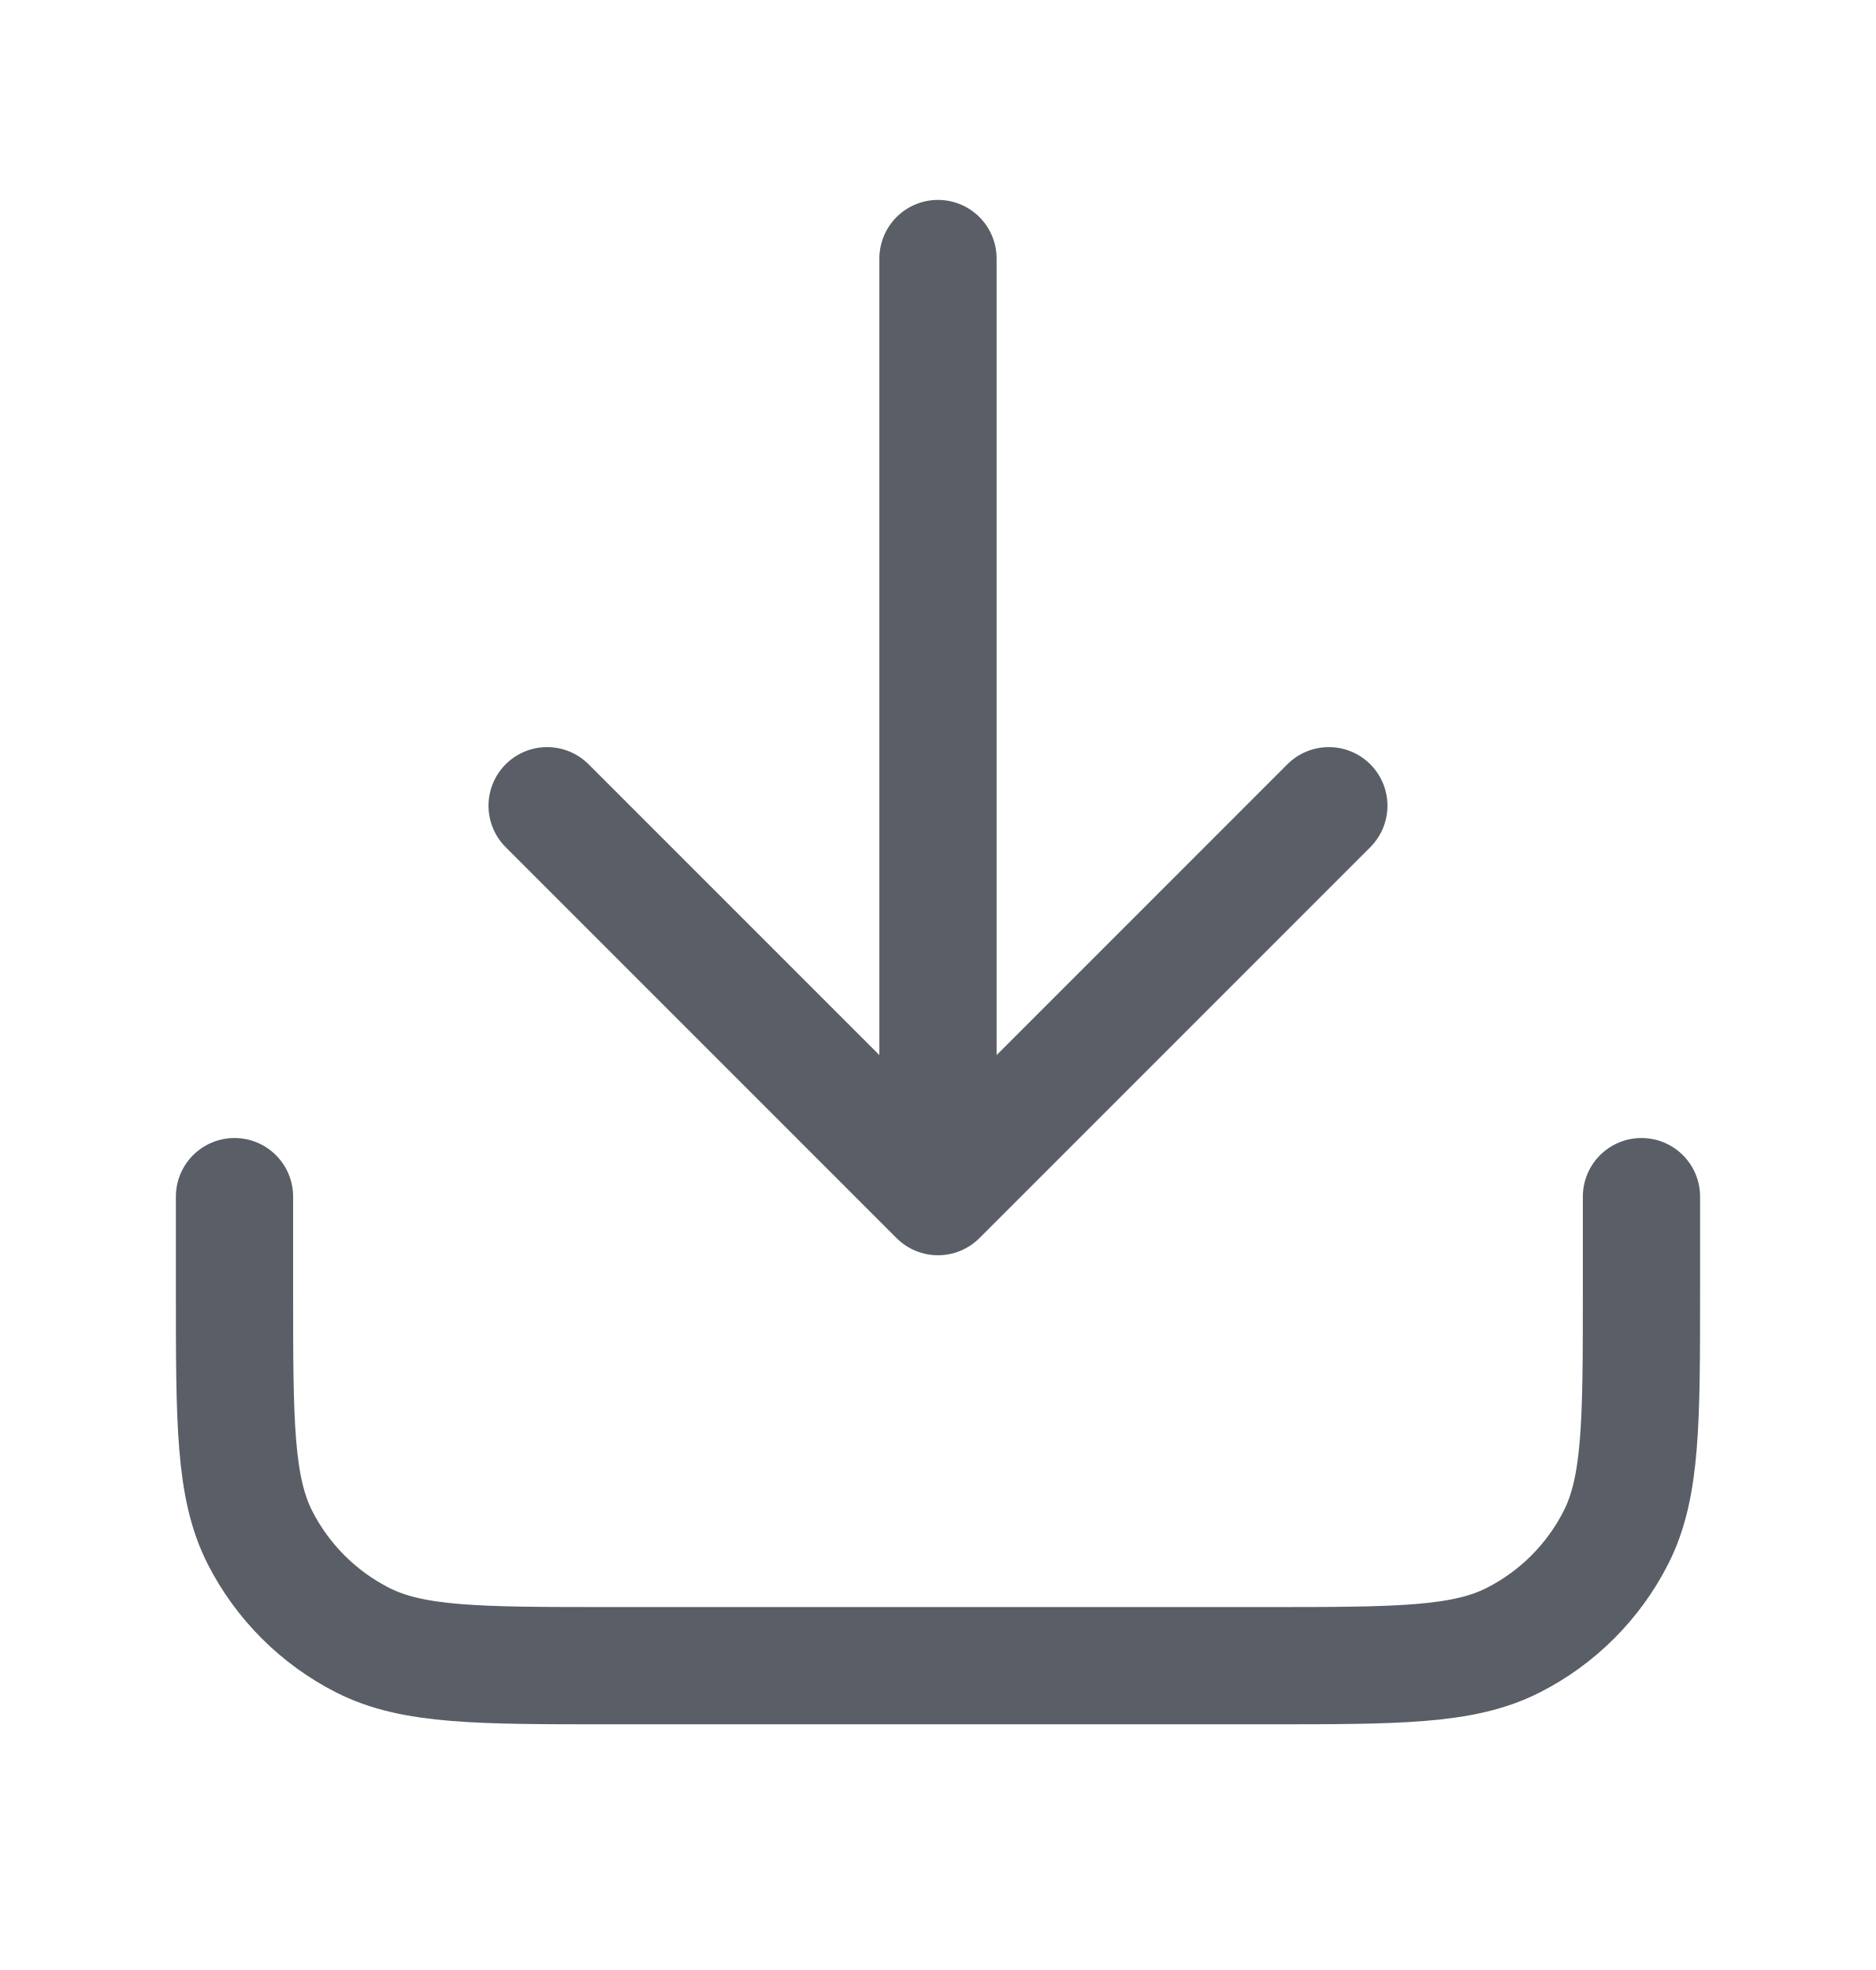
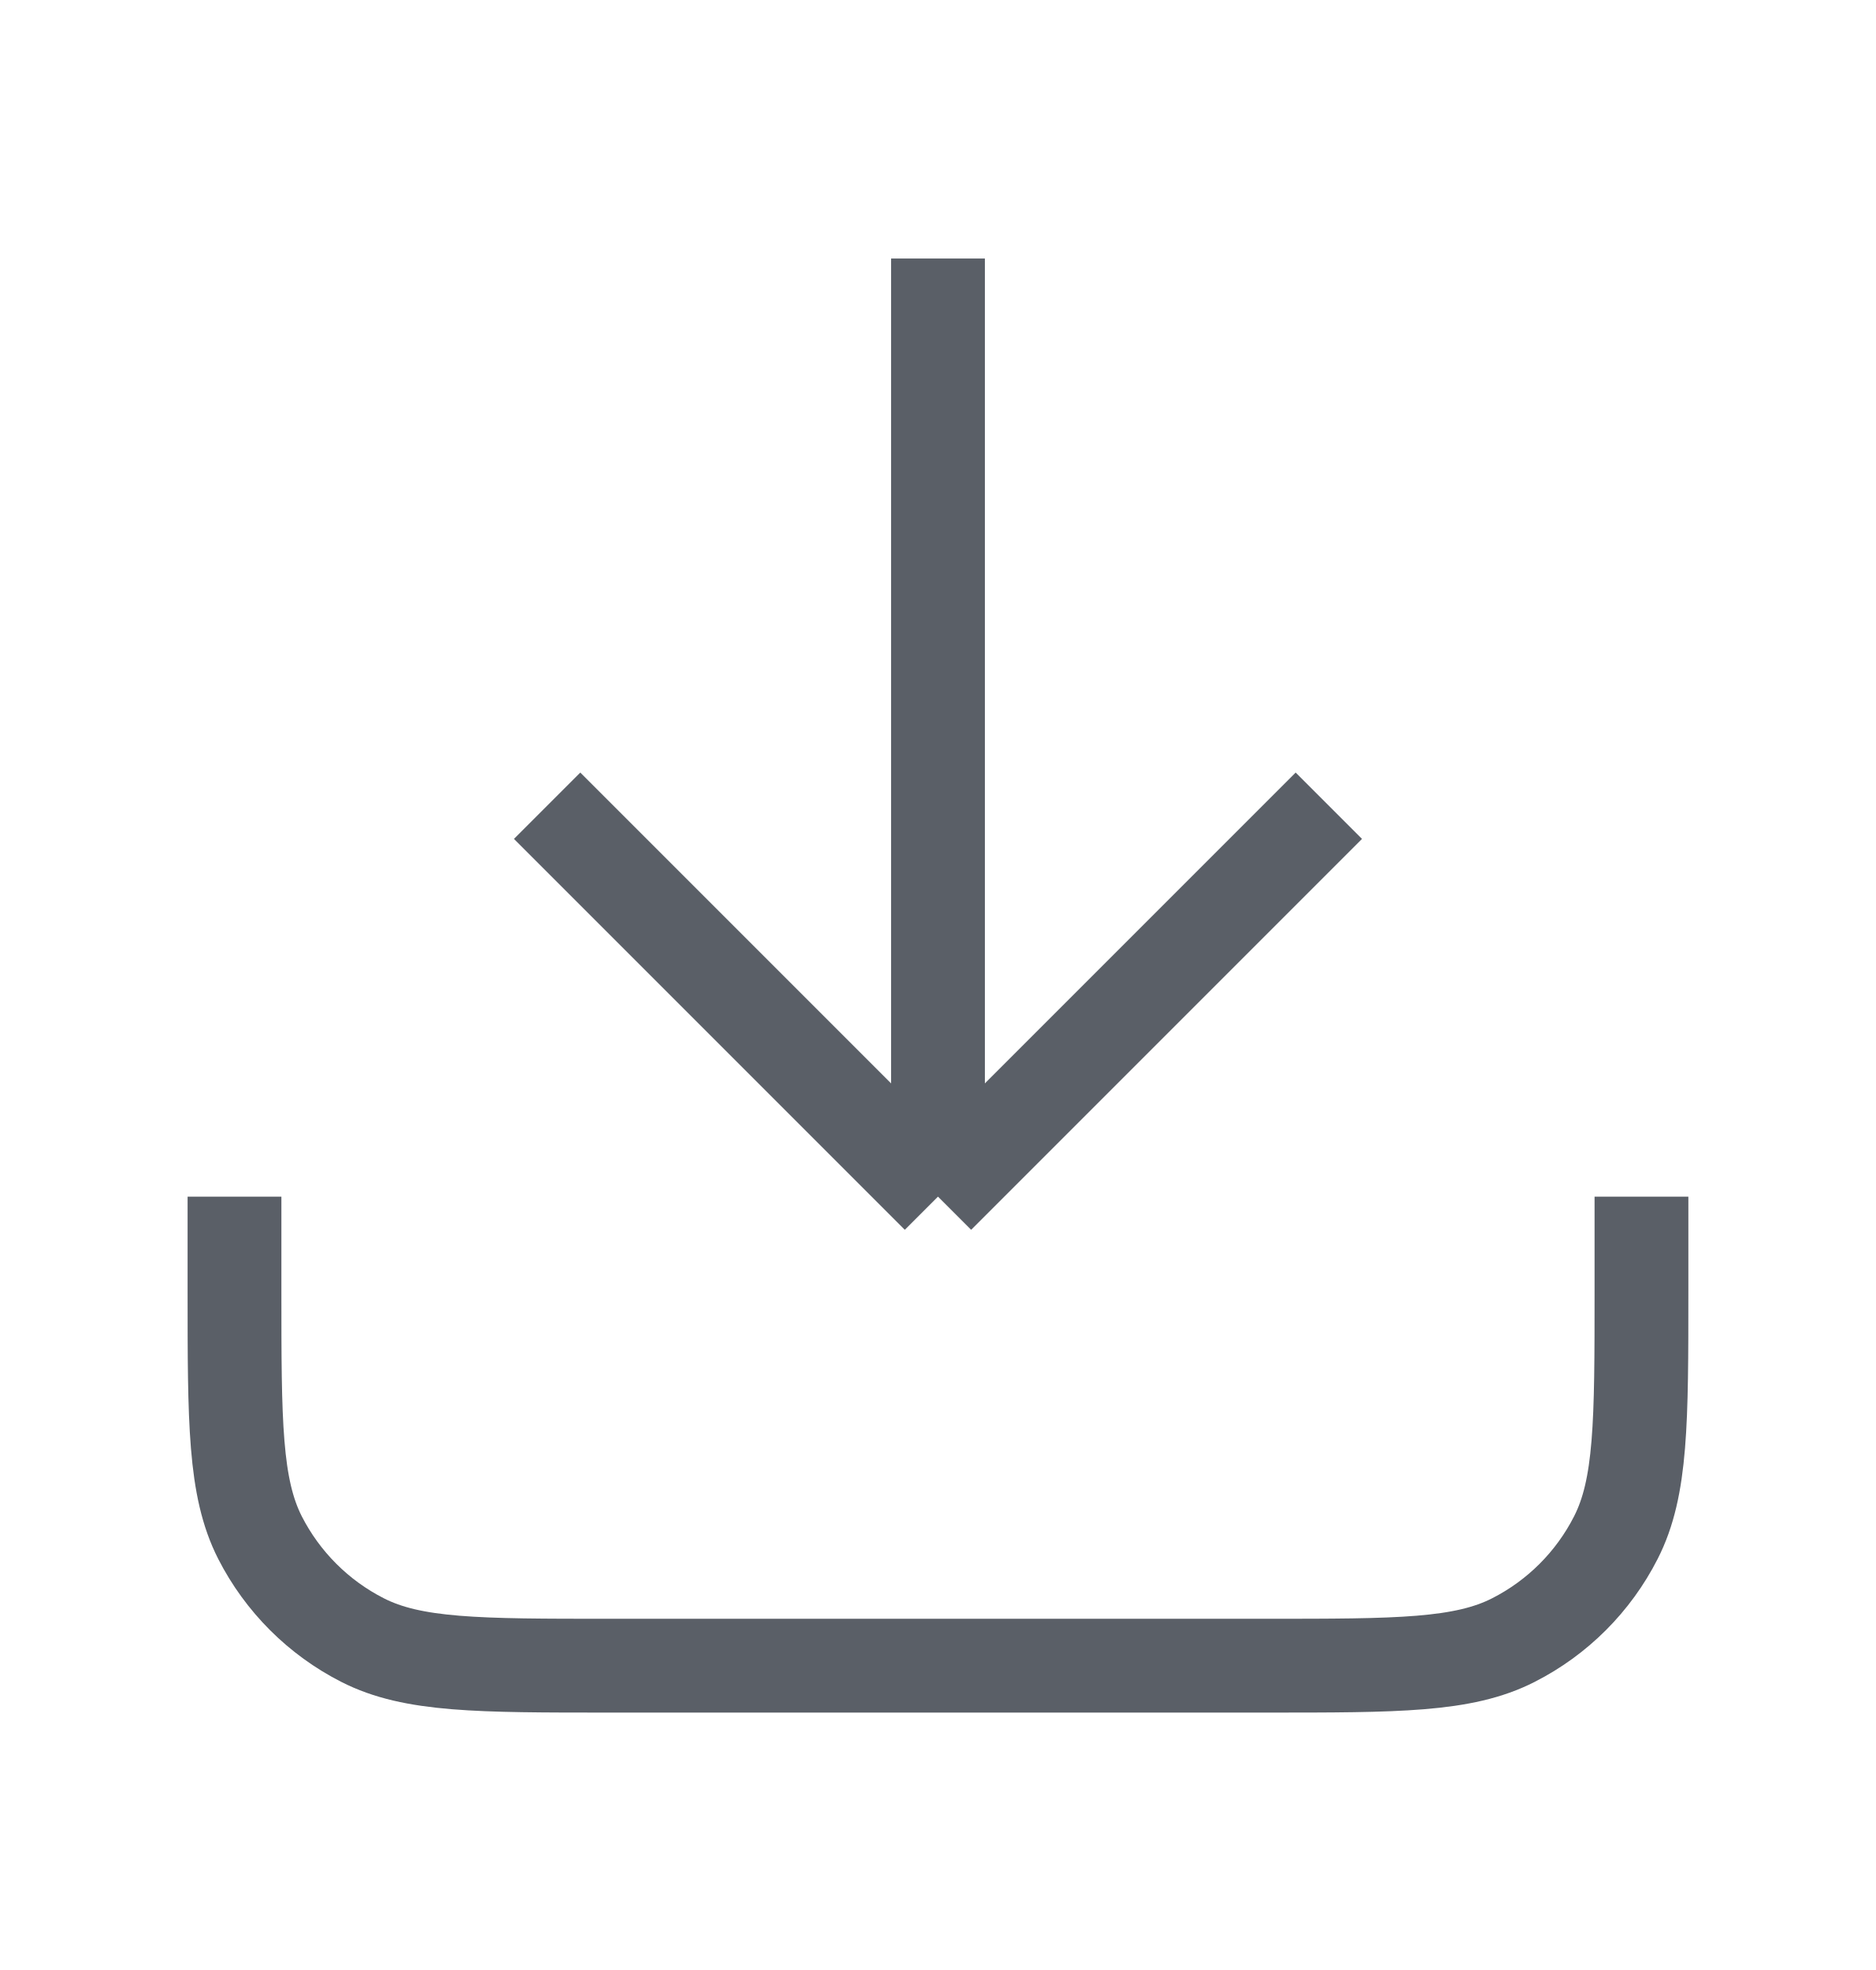
<svg xmlns="http://www.w3.org/2000/svg" width="20" height="21" viewBox="0 0 20 21" fill="none">
-   <path d="M17.5 12.756V13.756C17.5 15.156 17.5 15.856 17.227 16.391C16.988 16.861 16.605 17.244 16.135 17.483C15.6 17.756 14.9 17.756 13.5 17.756H6.5C5.1 17.756 4.4 17.756 3.865 17.483C3.395 17.244 3.012 16.861 2.772 16.391C2.5 15.856 2.5 15.156 2.5 13.756V12.756M14.167 8.589L10 12.756M10 12.756L5.833 8.589M10 12.756V2.756" stroke="#5A5F67" stroke-width="1.25" stroke-linecap="round" stroke-linejoin="round" />
+   <path d="M17.5 12.756V13.756C17.5 15.156 17.5 15.856 17.227 16.391C16.988 16.861 16.605 17.244 16.135 17.483C15.6 17.756 14.9 17.756 13.5 17.756H6.5C5.1 17.756 4.4 17.756 3.865 17.483C3.395 17.244 3.012 16.861 2.772 16.391C2.5 15.856 2.5 15.156 2.5 13.756V12.756M14.167 8.589L10 12.756M10 12.756L5.833 8.589M10 12.756V2.756" stroke="#5A5F67" strokeWidth="1.25" strokeLinecap="round" strokeLinejoin="round" />
</svg>
